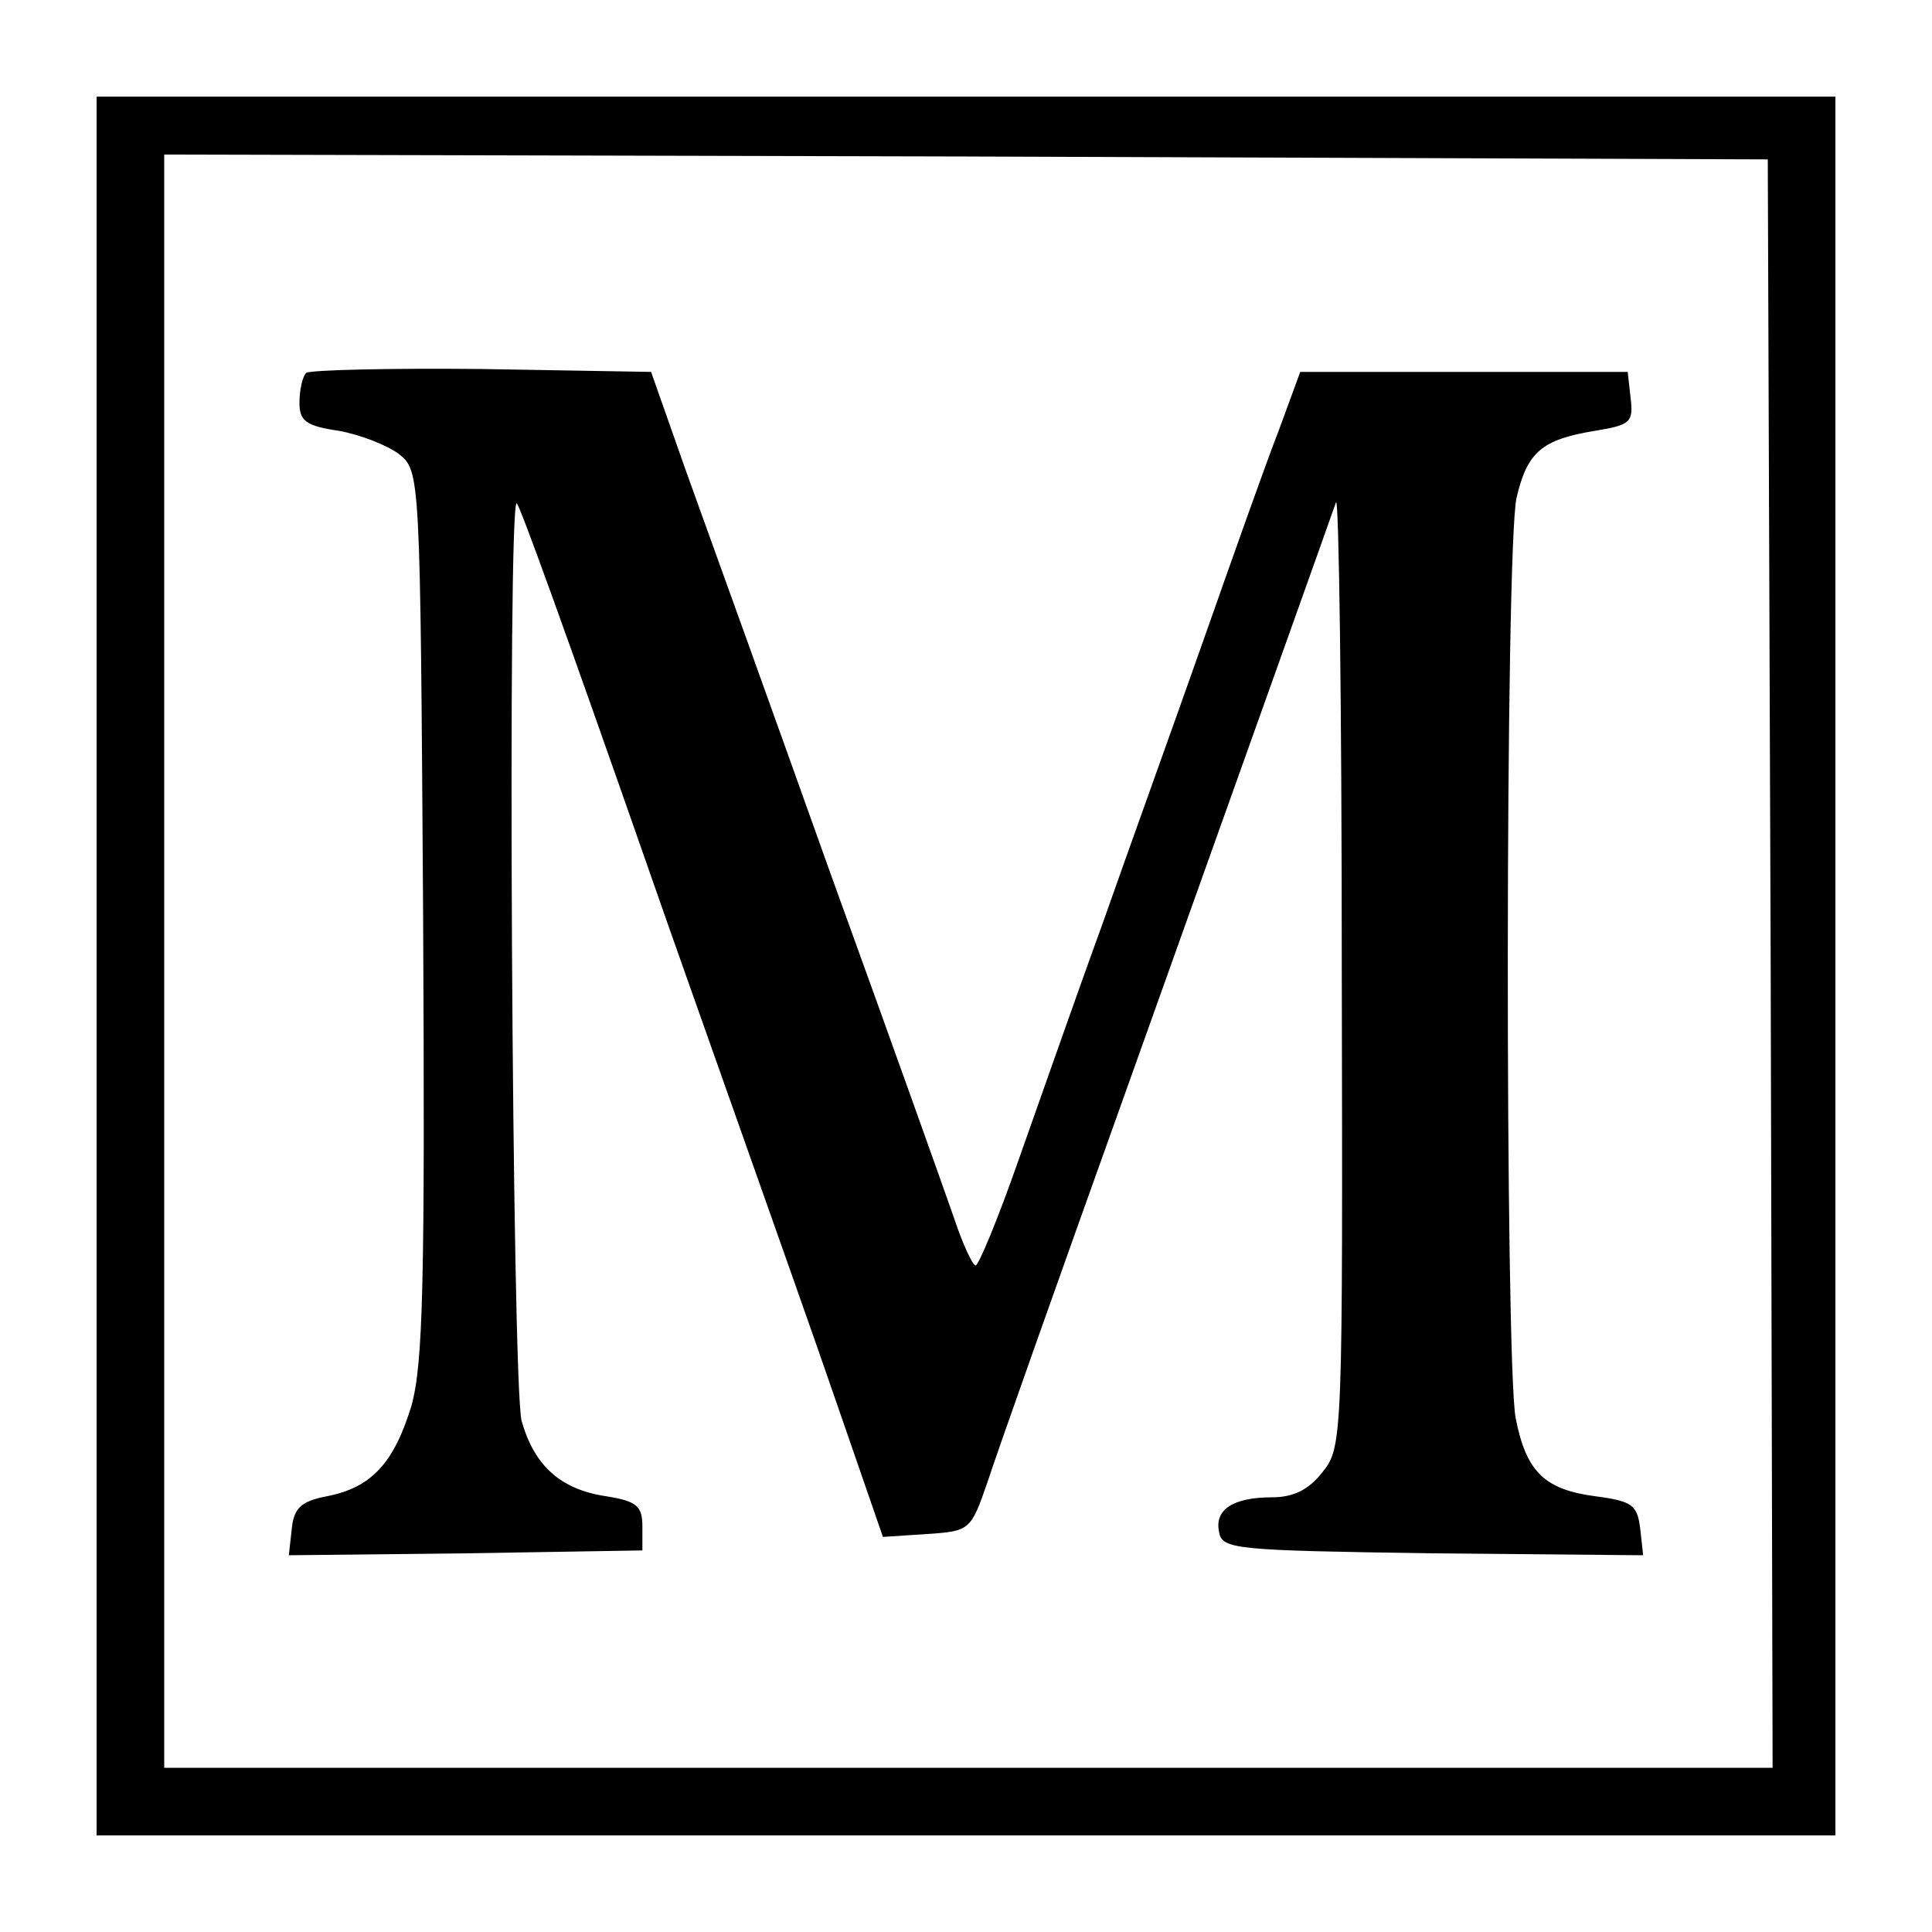
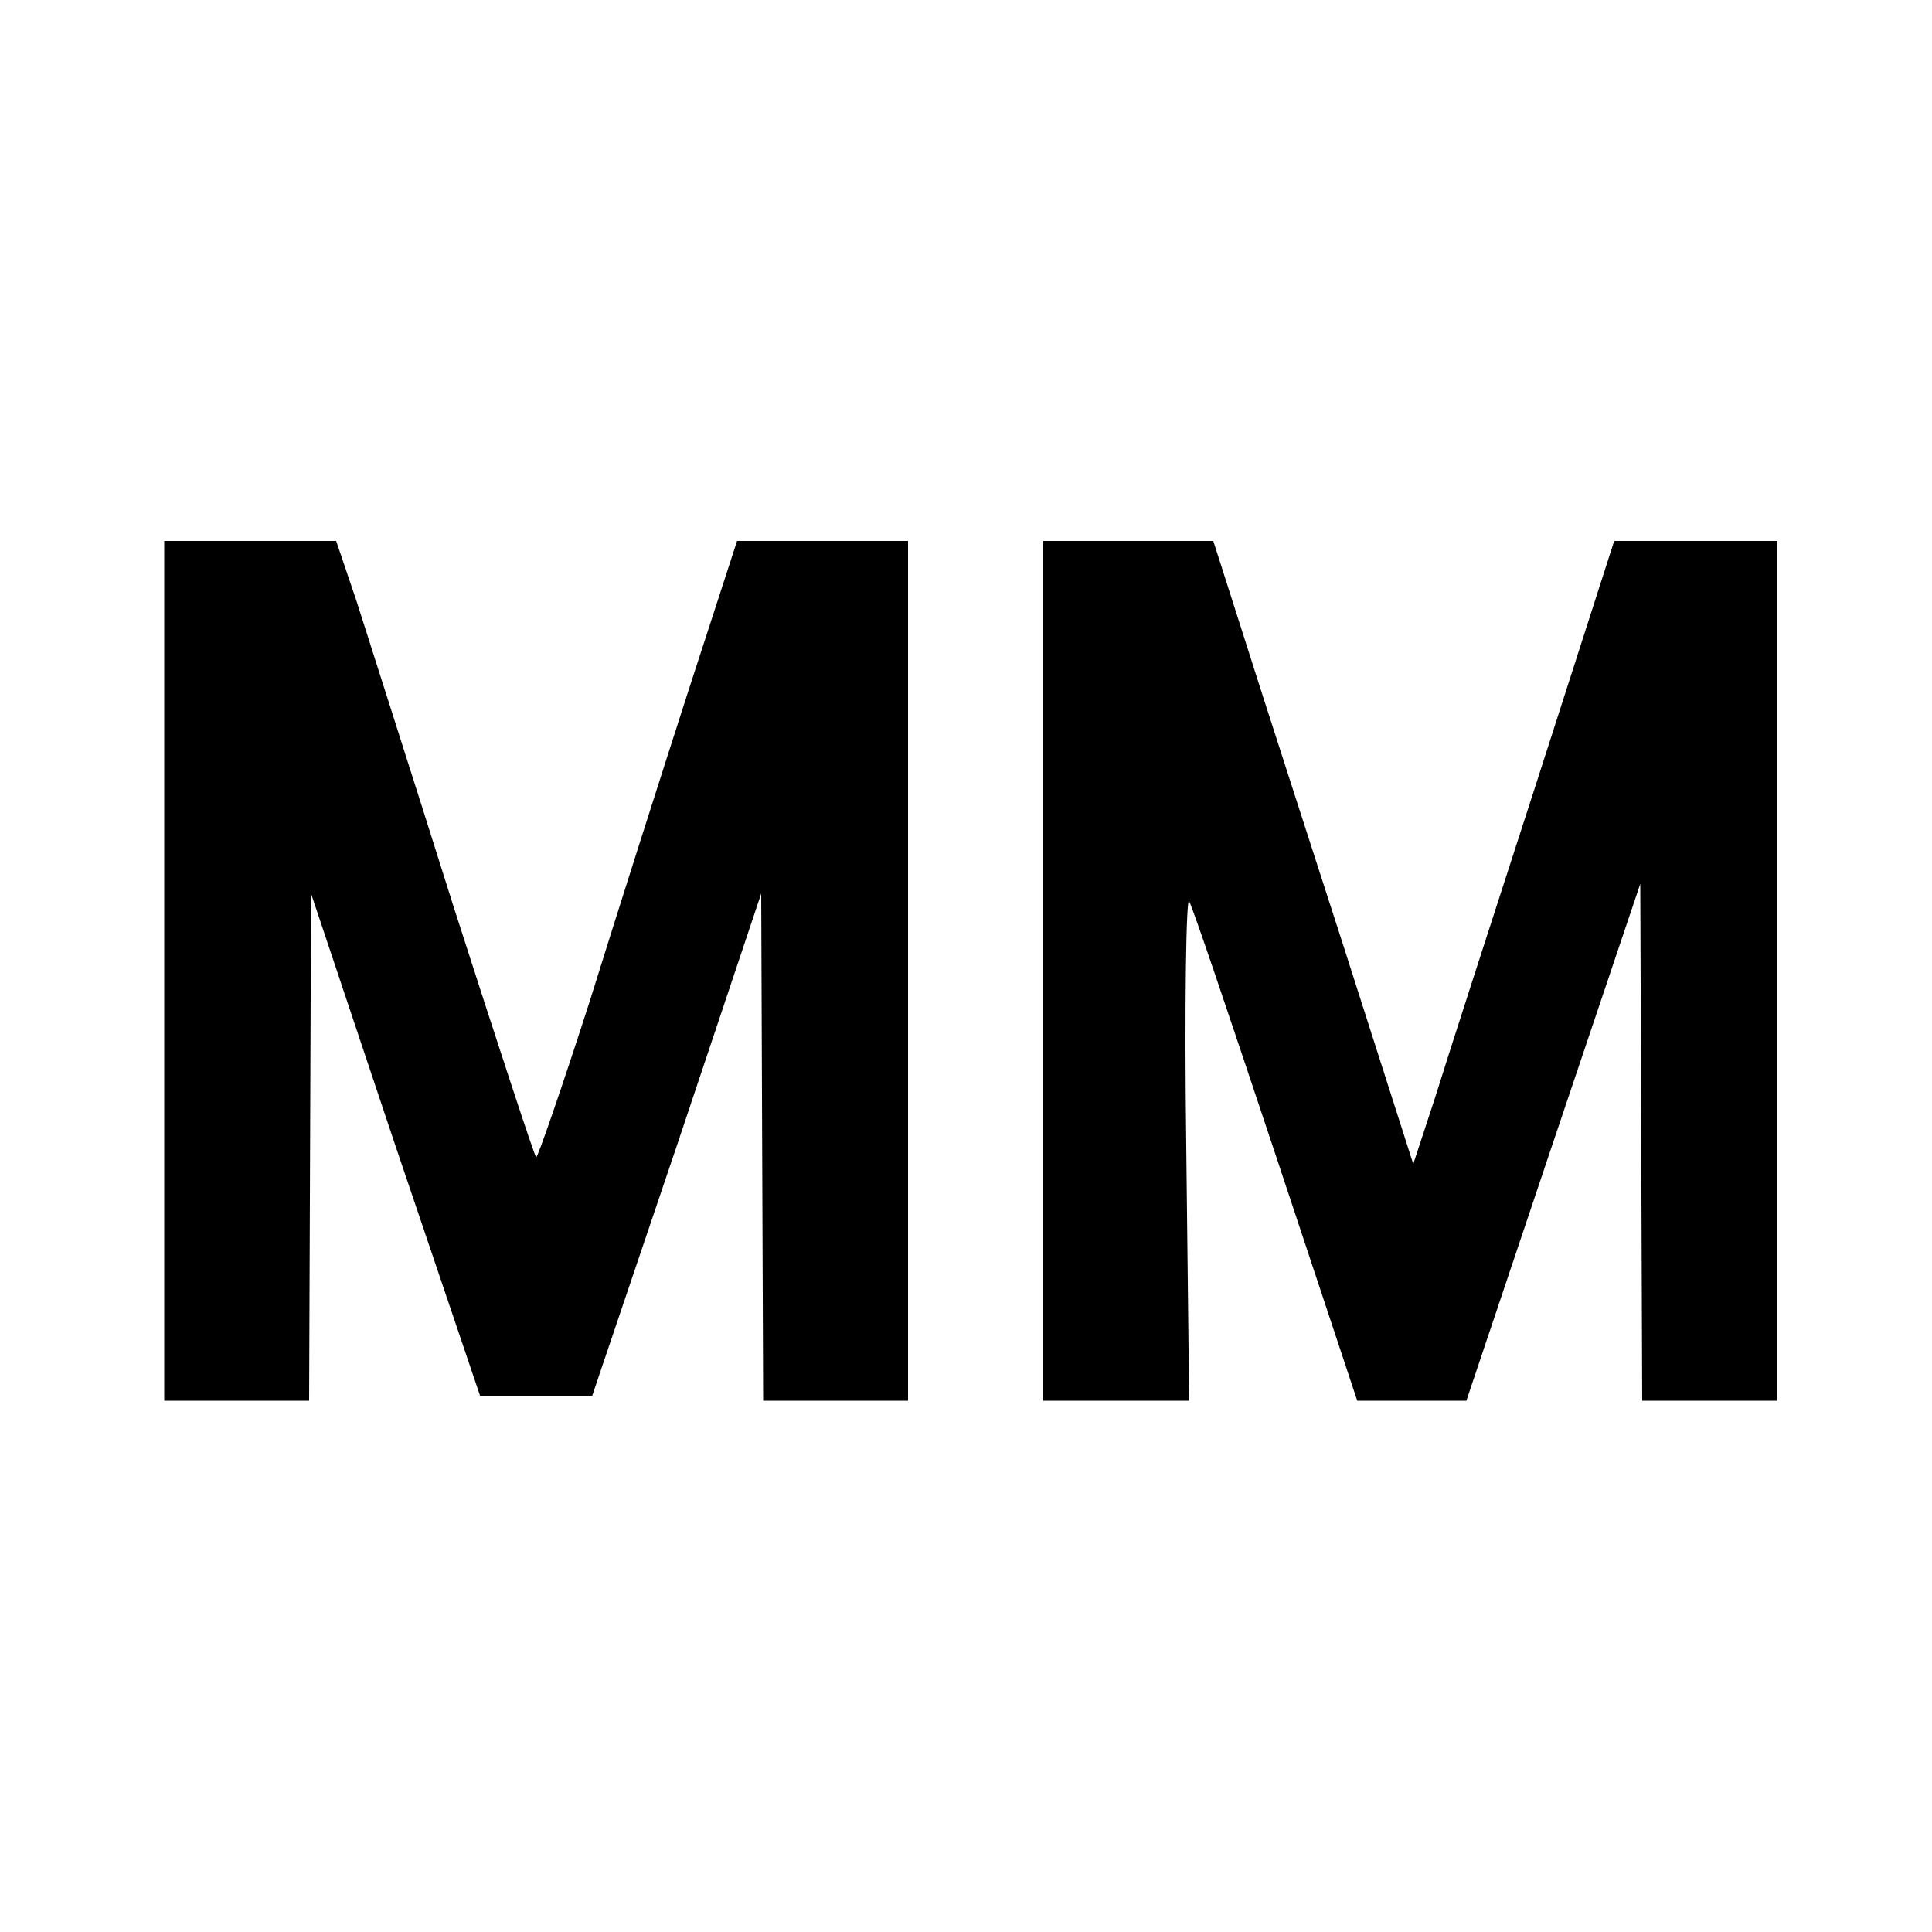
<svg xmlns="http://www.w3.org/2000/svg" version="1.0" width="200pt" height="200pt" viewBox="0 0 200 200" preserveAspectRatio="xMidYMid meet">
  <g transform="translate(0,200) scale(0.1,-0.1)" fill="#000000" stroke="none">
-     <path d="M100 1000 l0 -900 900 0 900 0 0 900 0 900 -900 0 -900 0 0 -900z m1733 2 l2 -832 -832 0 -833 0 0 835 0 835 830 -2 830 -3 3 -833z" />
-     <path d="M317 1614 c-4 -4 -7 -18 -7 -31 0 -19 7 -24 41 -29 22 -4 50 -15 62 -24 22 -18 22 -19 25 -476 2 -383 0 -465 -12 -509 -18 -59 -41 -85 -88 -94 -26 -5 -34 -12 -36 -34 l-3 -27 183 2 183 3 0 25 c0 21 -6 26 -37 31 -48 7 -75 32 -88 78 -10 36 -15 959 -5 950 4 -5 45 -117 140 -389 18 -52 59 -167 90 -255 31 -88 78 -220 103 -293 l46 -133 46 3 c44 3 45 4 62 53 9 28 71 203 138 390 135 378 215 602 223 625 3 8 6 -208 6 -481 1 -488 1 -497 -20 -523 -14 -18 -30 -26 -52 -26 -41 0 -60 -13 -55 -36 3 -18 17 -19 221 -22 l218 -2 -3 27 c-3 25 -8 29 -46 34 -53 7 -72 25 -83 81 -11 58 -11 902 1 953 11 47 26 60 81 69 37 6 40 9 37 34 l-3 27 -170 0 -169 0 -22 -60 c-13 -33 -48 -132 -79 -220 -31 -88 -79 -221 -105 -295 -27 -74 -65 -183 -86 -242 -21 -60 -41 -108 -44 -108 -3 0 -13 21 -22 48 -9 26 -66 186 -128 357 -61 171 -128 357 -149 415 l-37 105 -175 3 c-96 1 -178 -1 -182 -4z" />
+     <path d="M170 995 l0 -445 75 0 75 0 1 263 1 262 87 -260 88 -260 58 0 58 0 88 260 87 260 1 -262 1 -263 75 0 75 0 0 445 0 445 -89 0 -88 0 -51 -157 c-28 -87 -74 -231 -102 -321 -29 -90 -54 -162 -55 -160 -2 2 -40 118 -85 258 -44 140 -90 283 -101 318 l-21 62 -89 0 -89 0 0 -445z" />
+     <path d="M1080 995 l0 -445 76 0 75 0 -3 264 c-2 146 0 259 3 253 4 -7 44 -126 90 -264 l84 -253 57 0 56 0 90 268 90 267 1 -267 1 -268 70 0 70 0 0 445 0 445 -85 0 -84 0 -81 -252 c-45 -139 -92 -284 -104 -323 l-23 -70 -72 225 c-40 124 -87 269 -104 323 l-31 97 -88 0 -88 0 0 -445z" />
  </g>
</svg>
